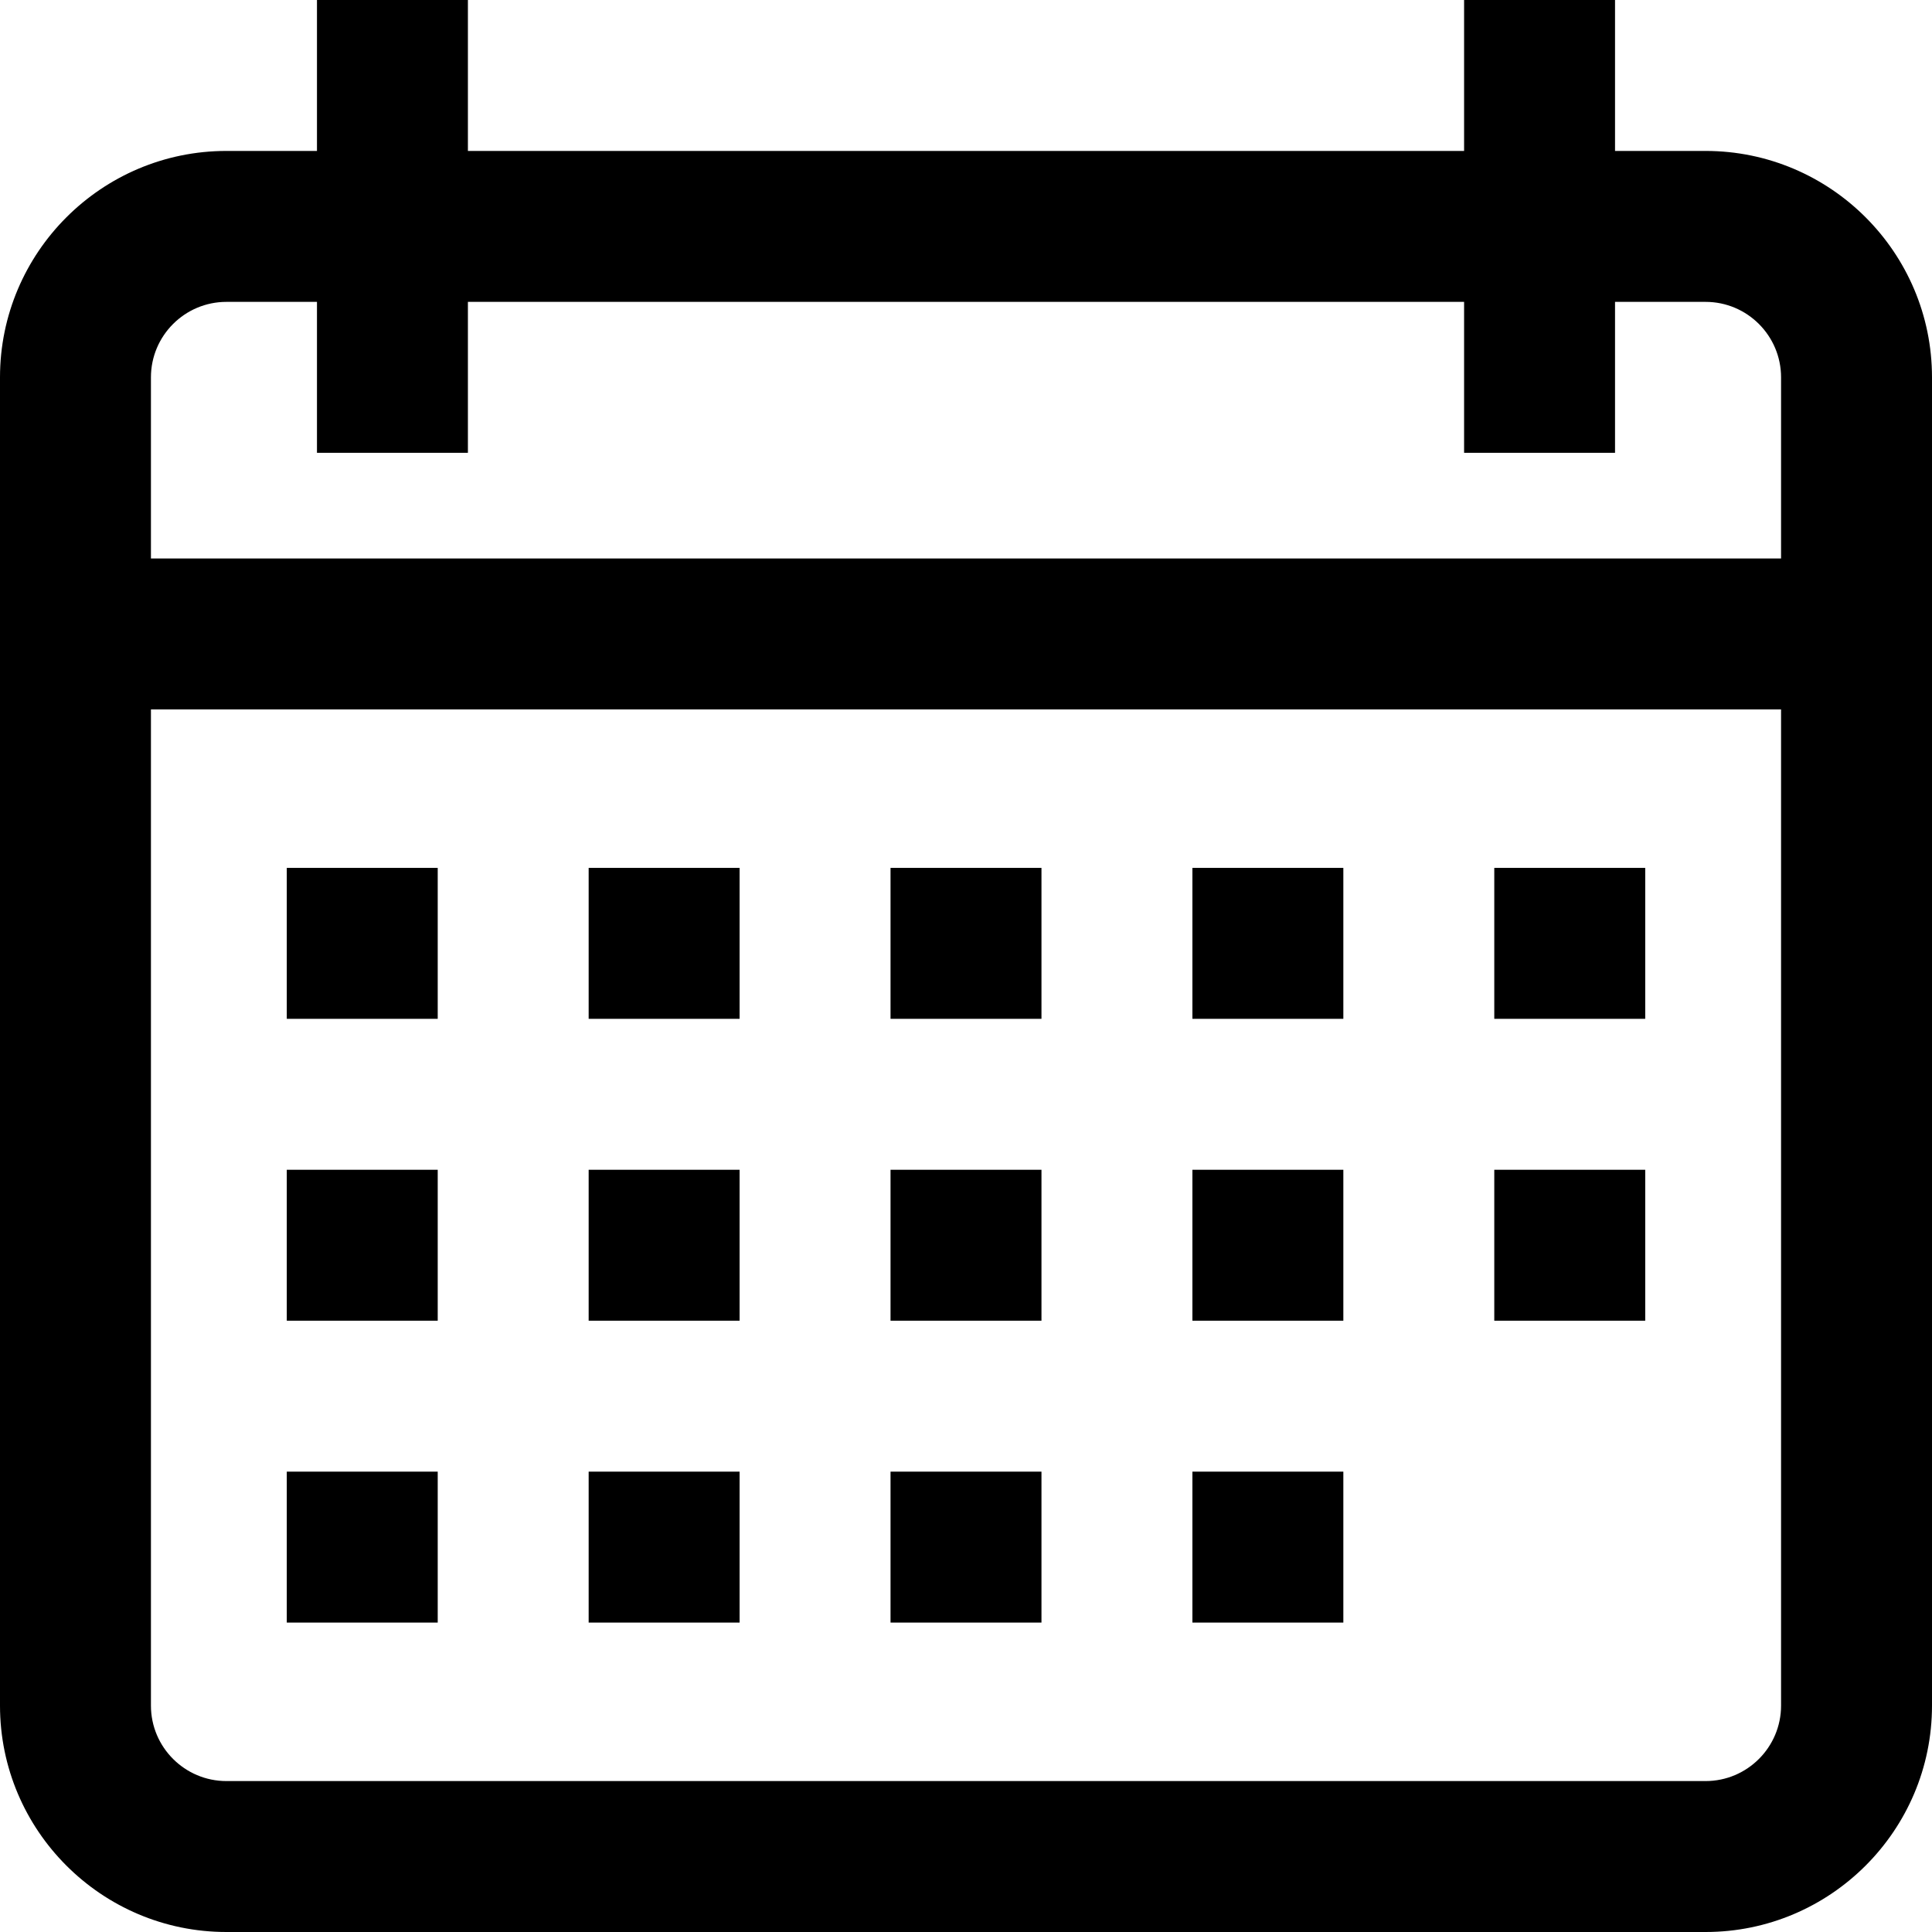
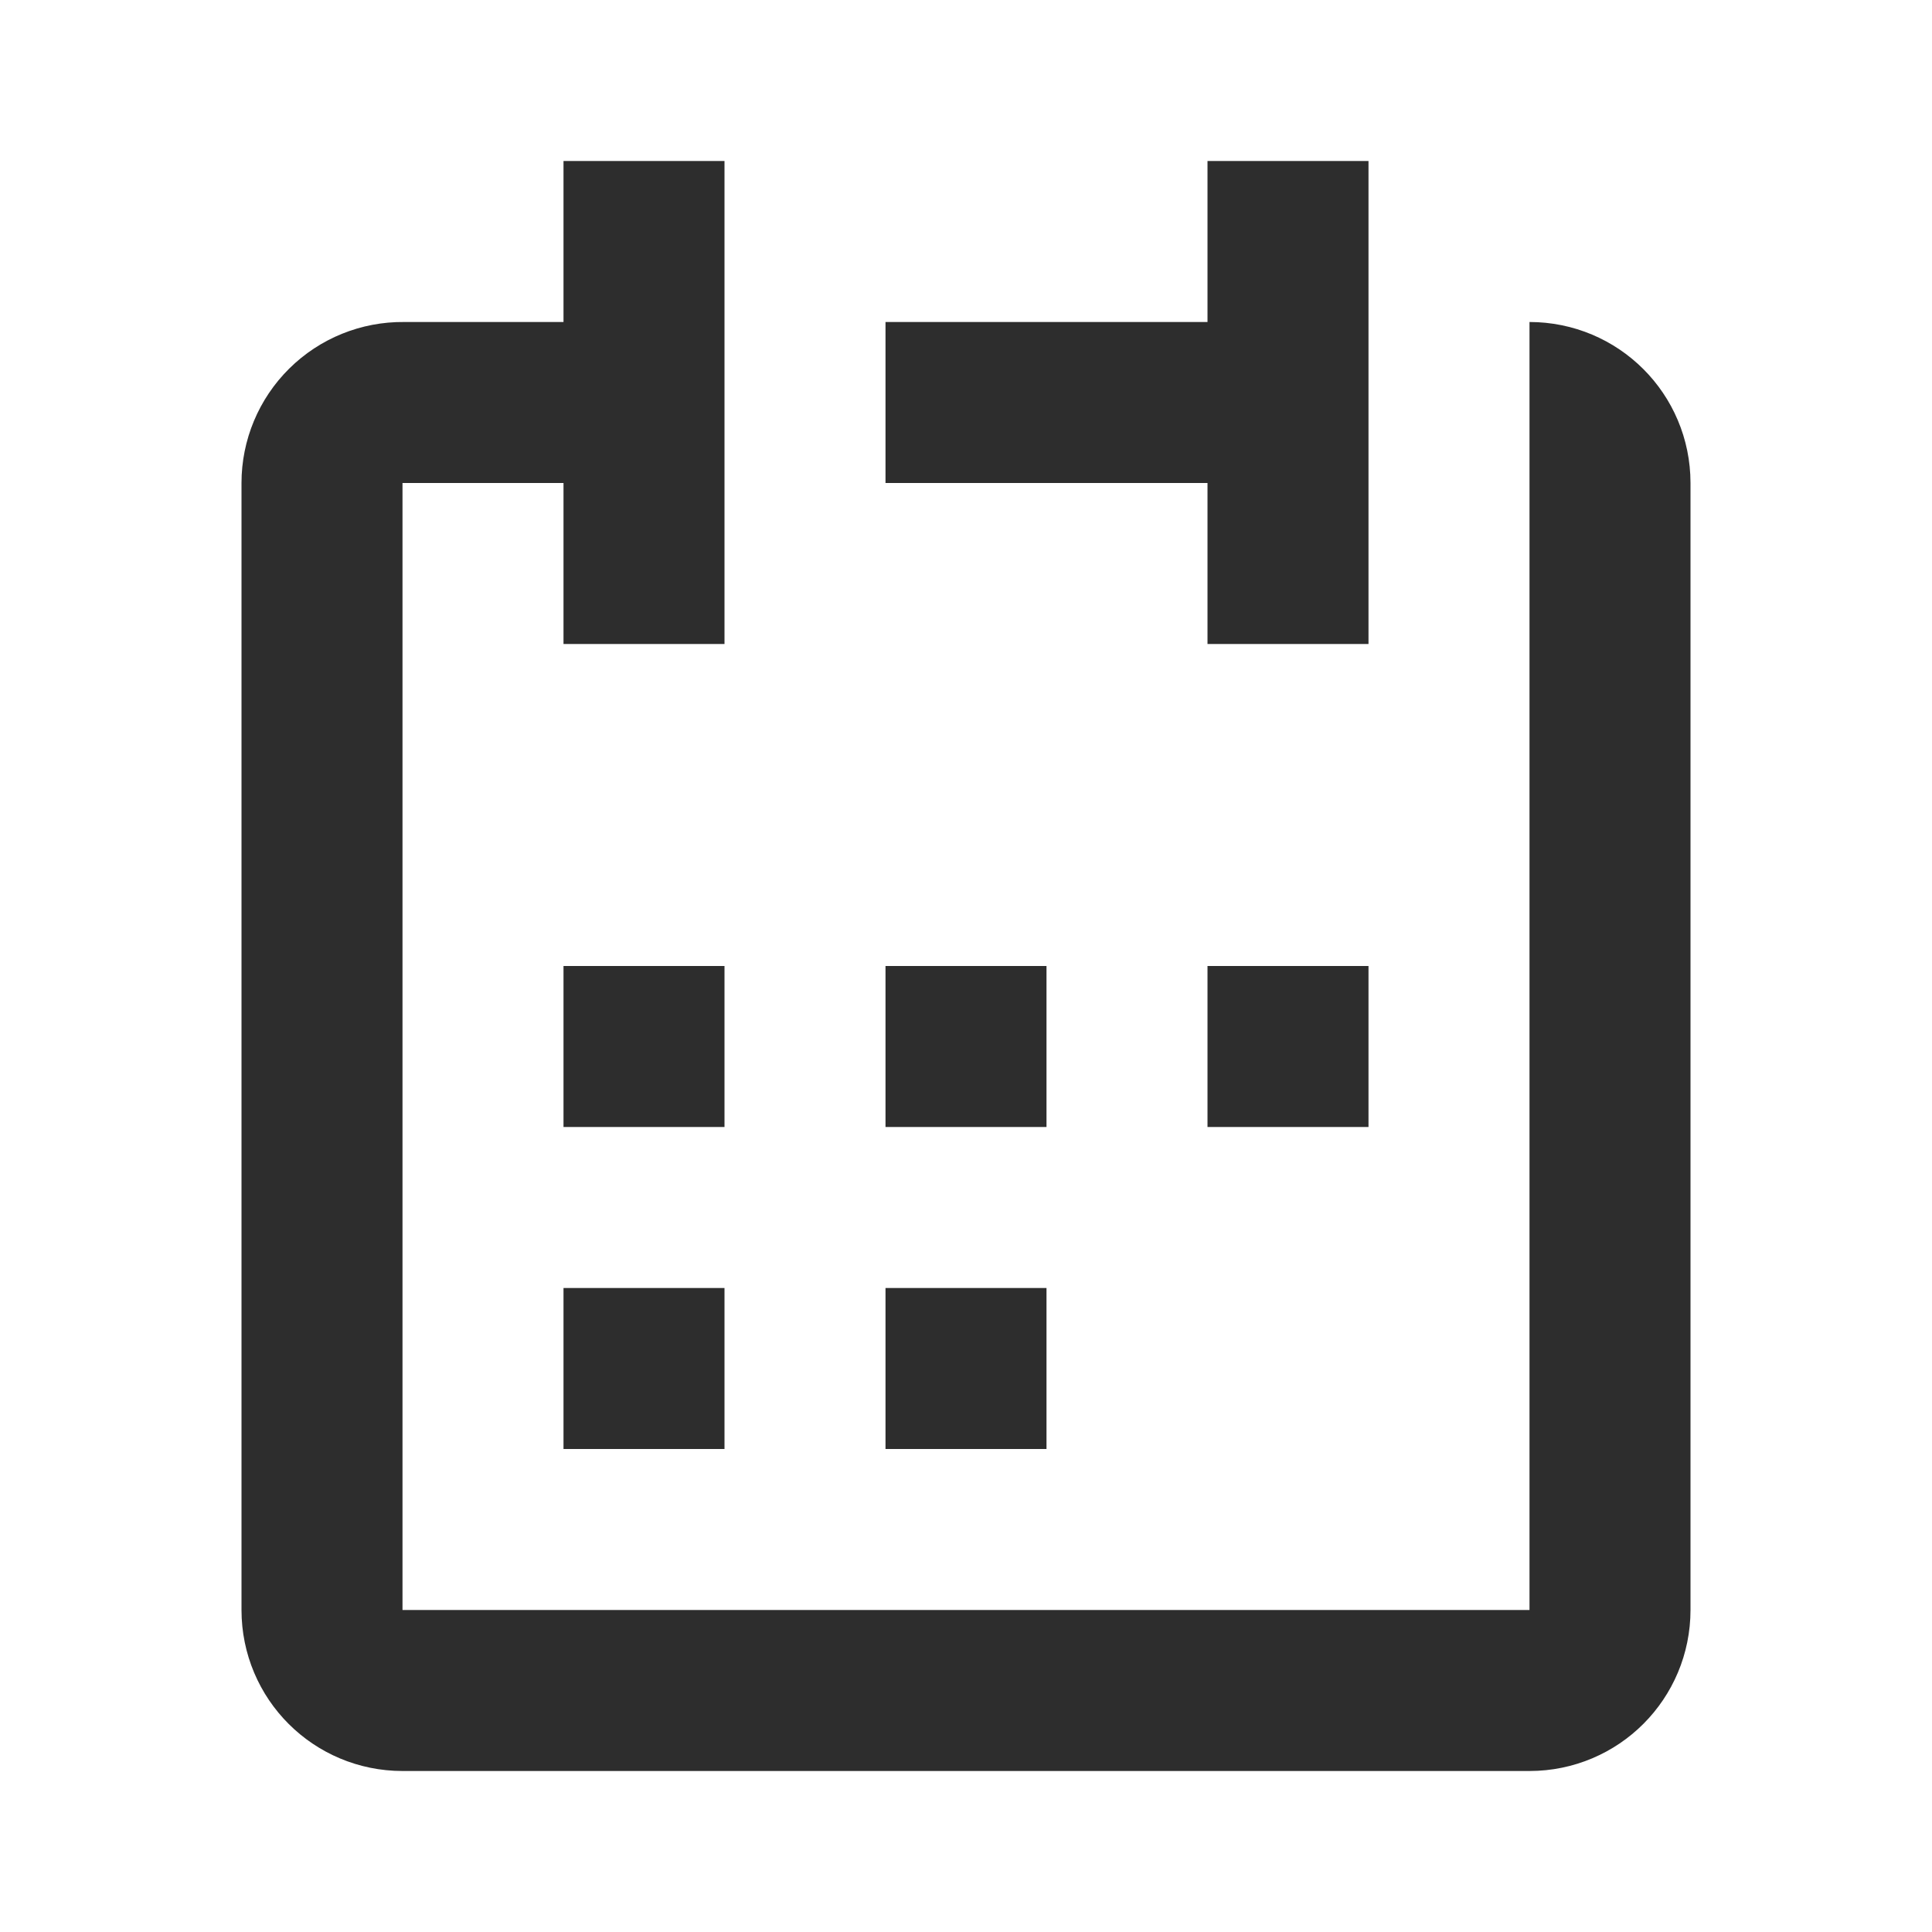
- <svg xmlns="http://www.w3.org/2000/svg" version="1.1" id="Capa_1" x="0px" y="0px" viewBox="0 0 512 512" style="enable-background:new 0 0 512 512;" xml:space="preserve">
-   <g>
-     <g>
-       <path d="M452,40h-24V0h-40v40H124V0H84v40H60C26.916,40,0,66.916,0,100v352c0,33.084,26.916,60,60,60h392    c33.084,0,60-26.916,60-60V100C512,66.916,485.084,40,452,40z M472,452c0,11.028-8.972,20-20,20H60c-11.028,0-20-8.972-20-20V188    h432V452z M472,148H40v-48c0-11.028,8.972-20,20-20h24v40h40V80h264v40h40V80h24c11.028,0,20,8.972,20,20V148z" />
-     </g>
+ <svg xmlns="http://www.w3.org/2000/svg" width="24" height="24" viewBox="0 0 24 24" class="InputField-module--icon--580060">
+   <g fill="none" fill-rule="evenodd">
+     <path d="M0 0h24v24H0z" />
+     <path stroke="#2d2d2d" stroke-width="2" d="M11 5h5m3 0c.552 0 1 .445 1 1v14c0 .552-.445 1-1 1H5c-.552 0-1-.445-1-1V6a1 1 0 0 1 1.01-1H8" />
+     <path fill="#2d2d2d" d="M7 12h2v2H7zM11 12h2v2h-2zM11 16h2v2h-2zM15 12h2v2h-2zM7 16h2v2H7zM7 2h2v6H7zM15 2h2v6h-2z" />
  </g>
-   <g>
-     <g>
-       <rect x="76" y="230" width="40" height="40" />
-     </g>
-   </g>
-   <g>
-     <g>
-       <rect x="156" y="230" width="40" height="40" />
-     </g>
-   </g>
-   <g>
-     <g>
-       <rect x="236" y="230" width="40" height="40" />
-     </g>
-   </g>
-   <g>
-     <g>
-       <rect x="316" y="230" width="40" height="40" />
-     </g>
-   </g>
-   <g>
-     <g>
-       <rect x="396" y="230" width="40" height="40" />
-     </g>
-   </g>
-   <g>
-     <g>
-       <rect x="76" y="310" width="40" height="40" />
-     </g>
-   </g>
-   <g>
-     <g>
-       <rect x="156" y="310" width="40" height="40" />
-     </g>
-   </g>
-   <g>
-     <g>
-       <rect x="236" y="310" width="40" height="40" />
-     </g>
-   </g>
-   <g>
-     <g>
-       <rect x="316" y="310" width="40" height="40" />
-     </g>
-   </g>
-   <g>
-     <g>
-       <rect x="76" y="390" width="40" height="40" />
-     </g>
-   </g>
-   <g>
-     <g>
-       <rect x="156" y="390" width="40" height="40" />
-     </g>
-   </g>
-   <g>
-     <g>
-       <rect x="236" y="390" width="40" height="40" />
-     </g>
-   </g>
-   <g>
-     <g>
-       <rect x="316" y="390" width="40" height="40" />
-     </g>
-   </g>
-   <g>
-     <g>
-       <rect x="396" y="310" width="40" height="40" />
-     </g>
-   </g>
-   <g>
- </g>
-   <g>
- </g>
-   <g>
- </g>
-   <g>
- </g>
-   <g>
- </g>
-   <g>
- </g>
-   <g>
- </g>
-   <g>
- </g>
-   <g>
- </g>
-   <g>
- </g>
-   <g>
- </g>
-   <g>
- </g>
-   <g>
- </g>
-   <g>
- </g>
-   <g>
- </g>
</svg>
